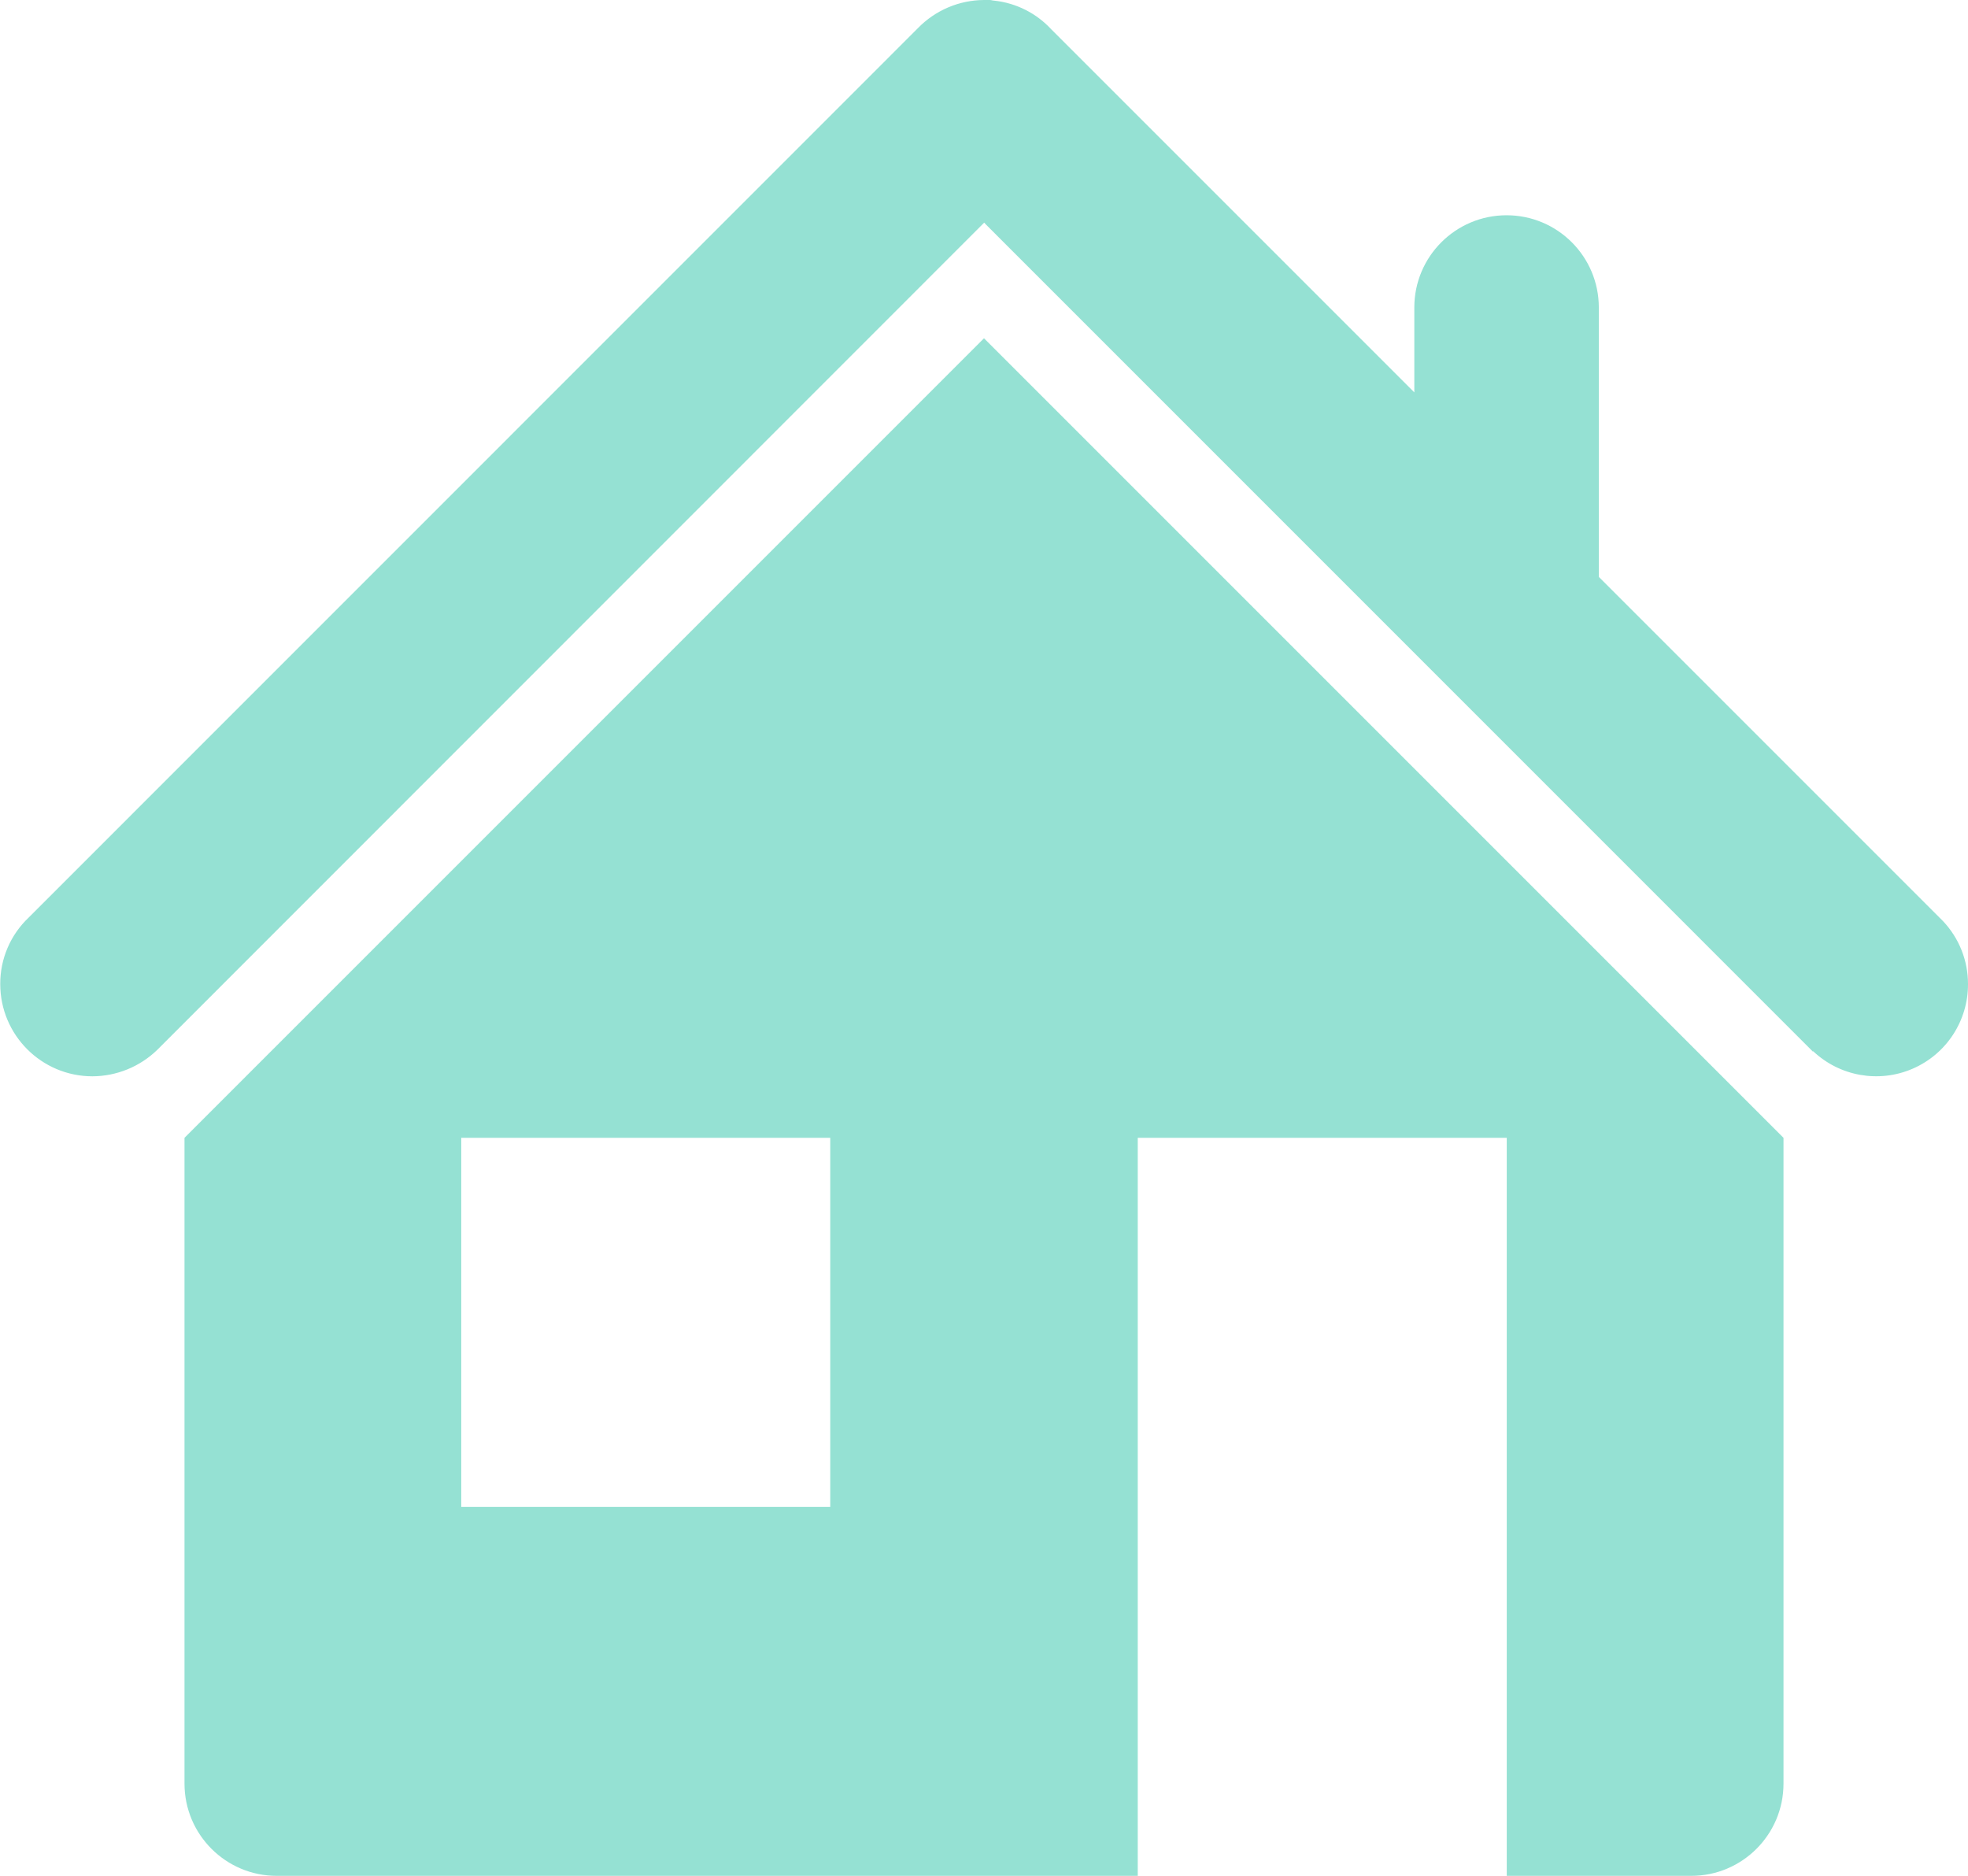
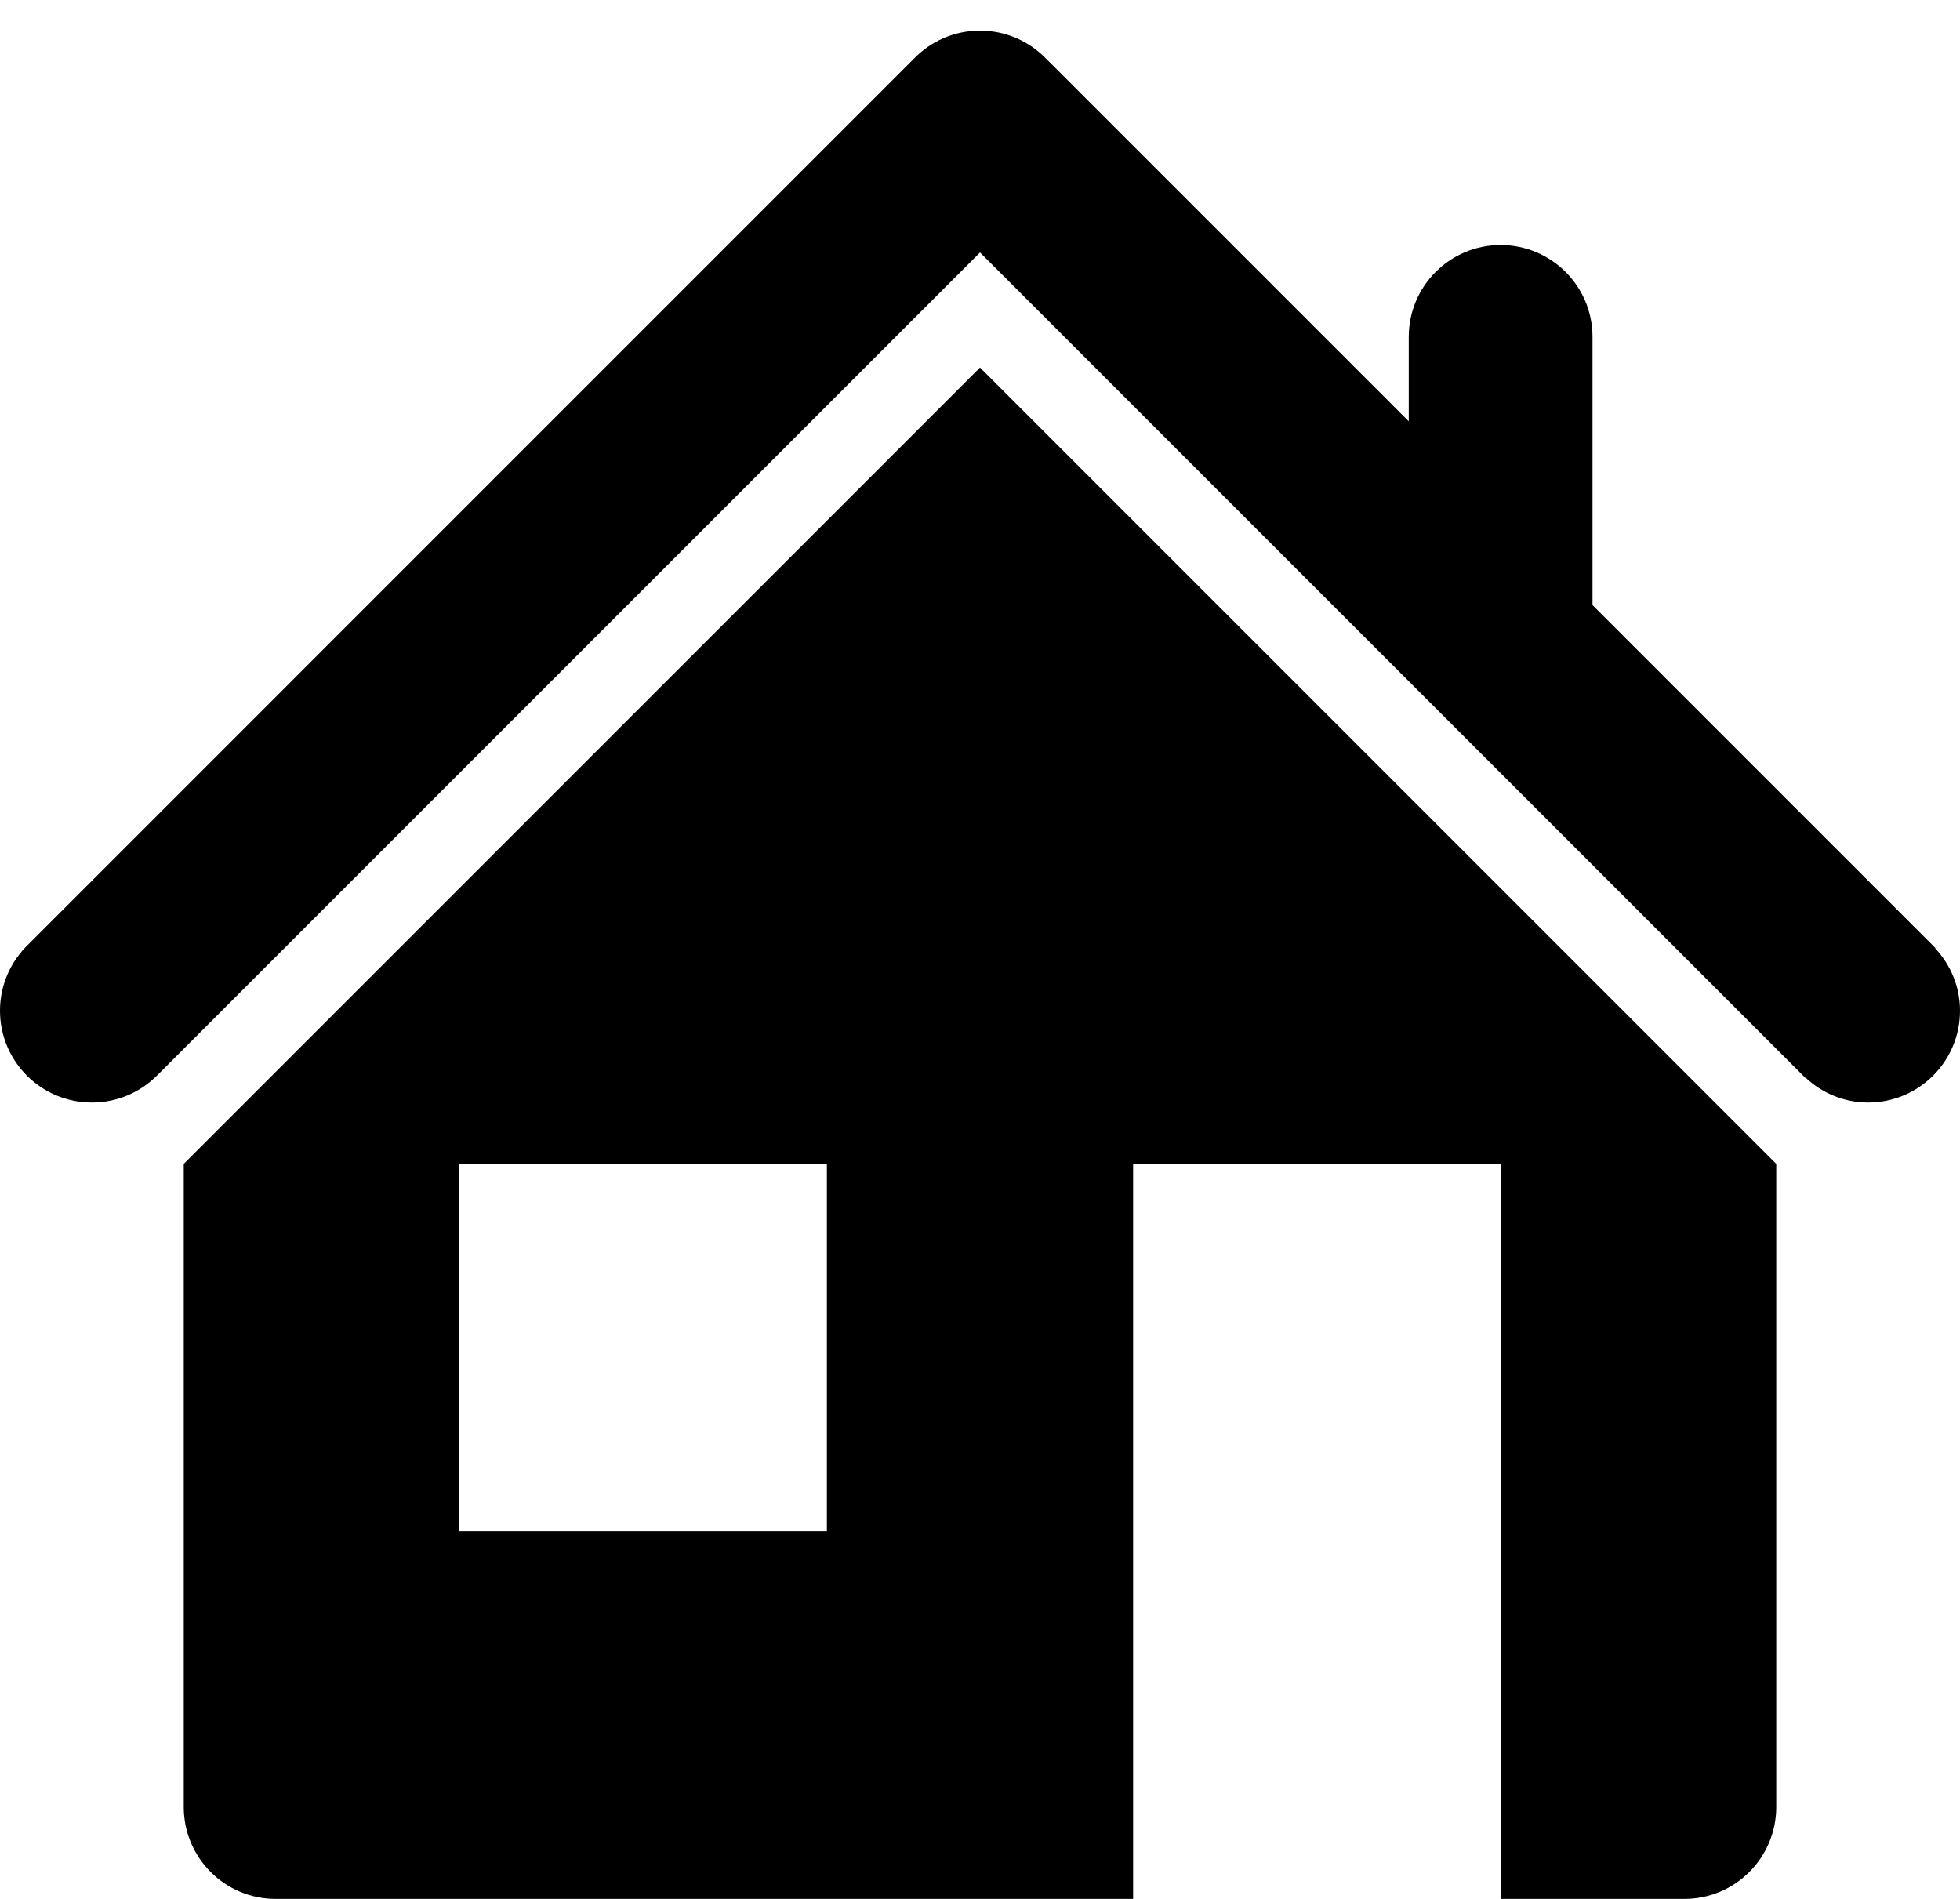
- <svg xmlns="http://www.w3.org/2000/svg" width="32" height="30.5" viewBox="0 0 32 30.5">
-   <defs>
-     <style>
-       .cls-1 {
-         fill: #95e1d3;
-         fill-rule: evenodd;
-       }
-     </style>
-   </defs>
-   <path id="HOME" class="cls-1" d="M822,1412.5a1.493,1.493,0,0,1-2.52,1.09l0,0.01-13.439-13.44h0l-0.038-.04h0l-13.446,13.45h0a1.525,1.525,0,0,1-1.053.43,1.5,1.5,0,0,1-1.5-1.5,1.479,1.479,0,0,1,.461-1.08l14.458-14.46a1.51,1.51,0,0,1,1.081-.46h0.092c0.023,0,.045.01,0.068,0.01h0a1.479,1.479,0,0,1,.933.47h0l5.9,5.9v-1.38a1.5,1.5,0,0,1,3,0v4.38l5.6,5.6h0A1.485,1.485,0,0,1,822,1412.5Zm-3,2.5v10.5a1.5,1.5,0,0,1-1.5,1.5h-3v-12h-6v12h-14a1.5,1.5,0,0,1-1.5-1.5V1415l13-13Zm-15.5,0h-6v6h6v-6Z" transform="translate(-790 -1396.5)" />
+ <svg xmlns="http://www.w3.org/2000/svg" viewBox="0 0 32 31">
+   <path d="M32.000,16.500 C32.000,17.328 31.328,17.999 30.500,17.999 C30.105,17.999 29.748,17.844 29.480,17.594 L29.477,17.598 L16.038,4.159 L16.038,4.159 L16.000,4.122 L16.000,4.122 L2.554,17.568 L2.553,17.568 C2.282,17.835 1.910,17.999 1.500,17.999 C0.672,17.999 -0.000,17.328 -0.000,16.500 C-0.000,16.075 0.177,15.692 0.461,15.419 L14.919,0.960 C15.192,0.677 15.575,0.500 16.000,0.500 L16.000,0.500 L16.000,0.500 C16.000,0.500 16.000,0.500 16.001,0.500 C16.027,0.500 16.053,0.500 16.080,0.502 C16.084,0.502 16.088,0.503 16.092,0.503 C16.115,0.504 16.137,0.506 16.160,0.508 C16.161,0.508 16.162,0.508 16.164,0.509 C16.531,0.549 16.858,0.721 17.097,0.977 L17.098,0.976 L23.000,6.878 L23.000,5.500 C23.000,4.671 23.671,4.000 24.500,4.000 C25.328,4.000 26.000,4.671 26.000,5.500 L26.000,9.878 L31.598,15.476 L31.594,15.480 C31.844,15.748 32.000,16.105 32.000,16.500 ZM29.000,19.000 L29.000,23.500 L29.000,25.500 L29.000,29.500 C29.000,30.328 28.328,31.000 27.500,31.000 L24.500,31.000 L24.500,19.000 L18.500,19.000 L18.500,31.000 L4.500,31.000 C3.672,31.000 3.000,30.328 3.000,29.500 L3.000,25.500 L3.000,23.500 L3.000,19.000 L16.000,6.000 L29.000,19.000 ZM13.500,19.000 L7.500,19.000 L7.500,25.000 L13.500,25.000 L13.500,19.000 Z" />
</svg>
